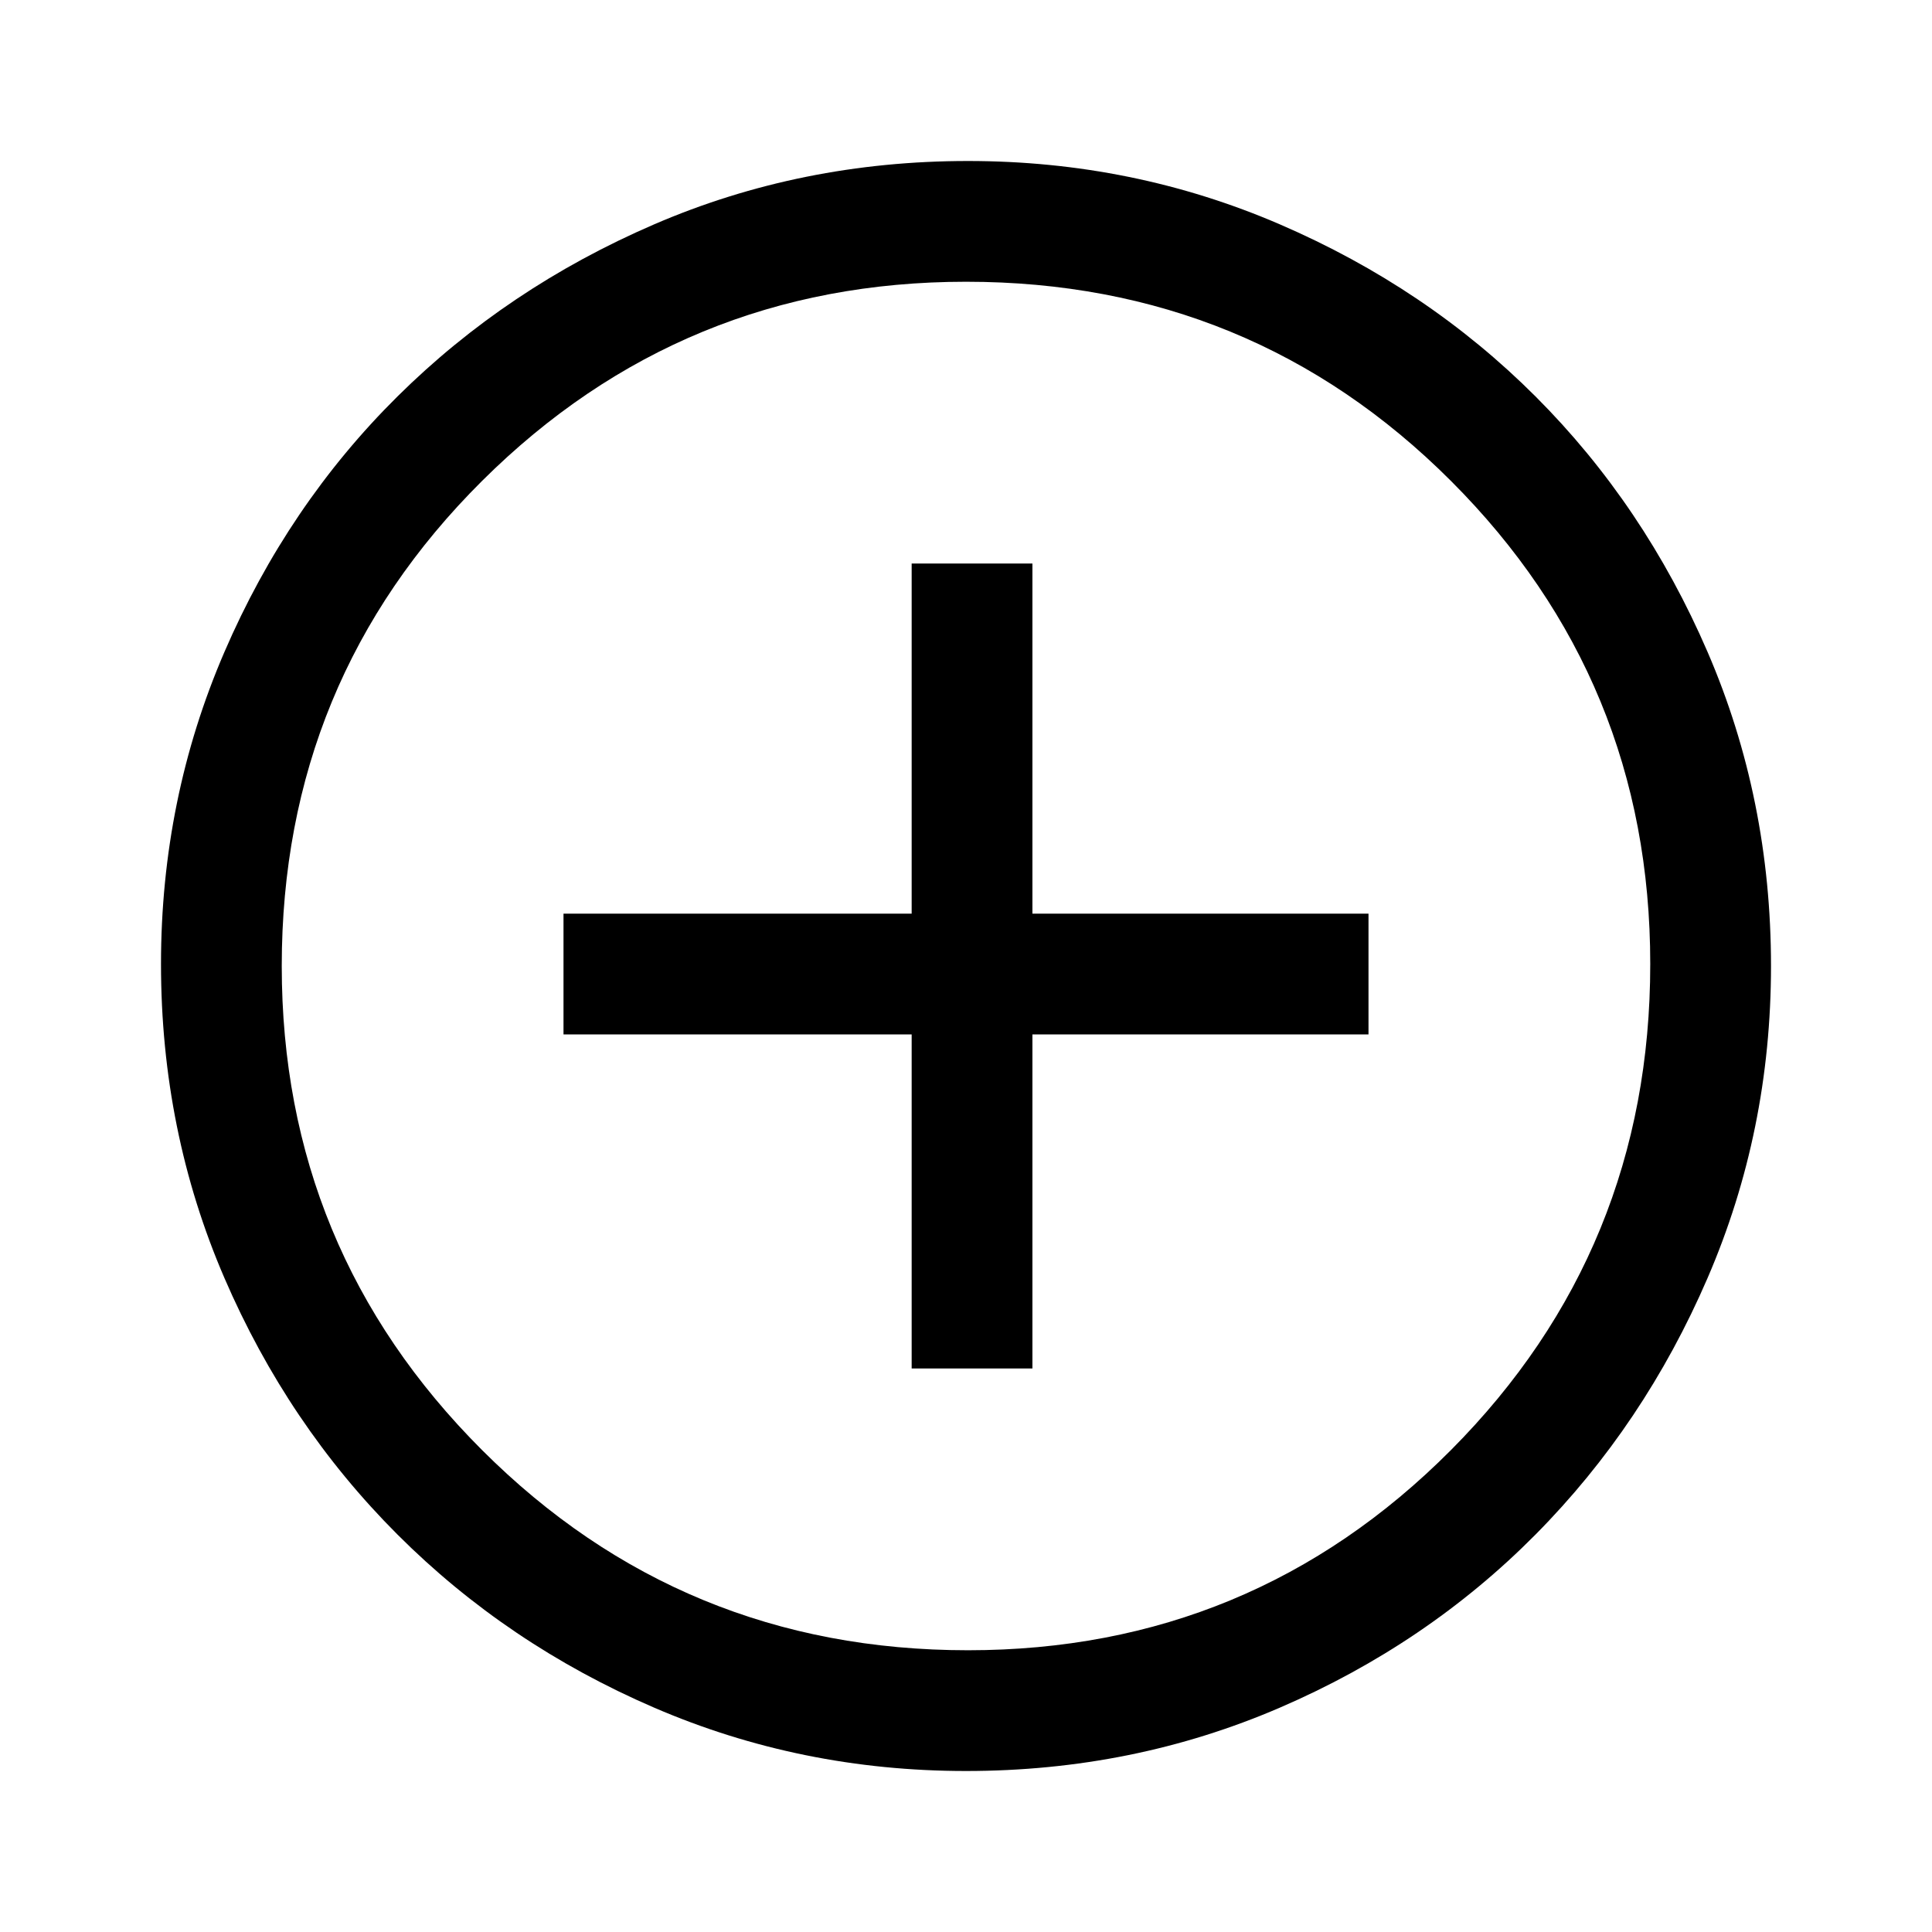
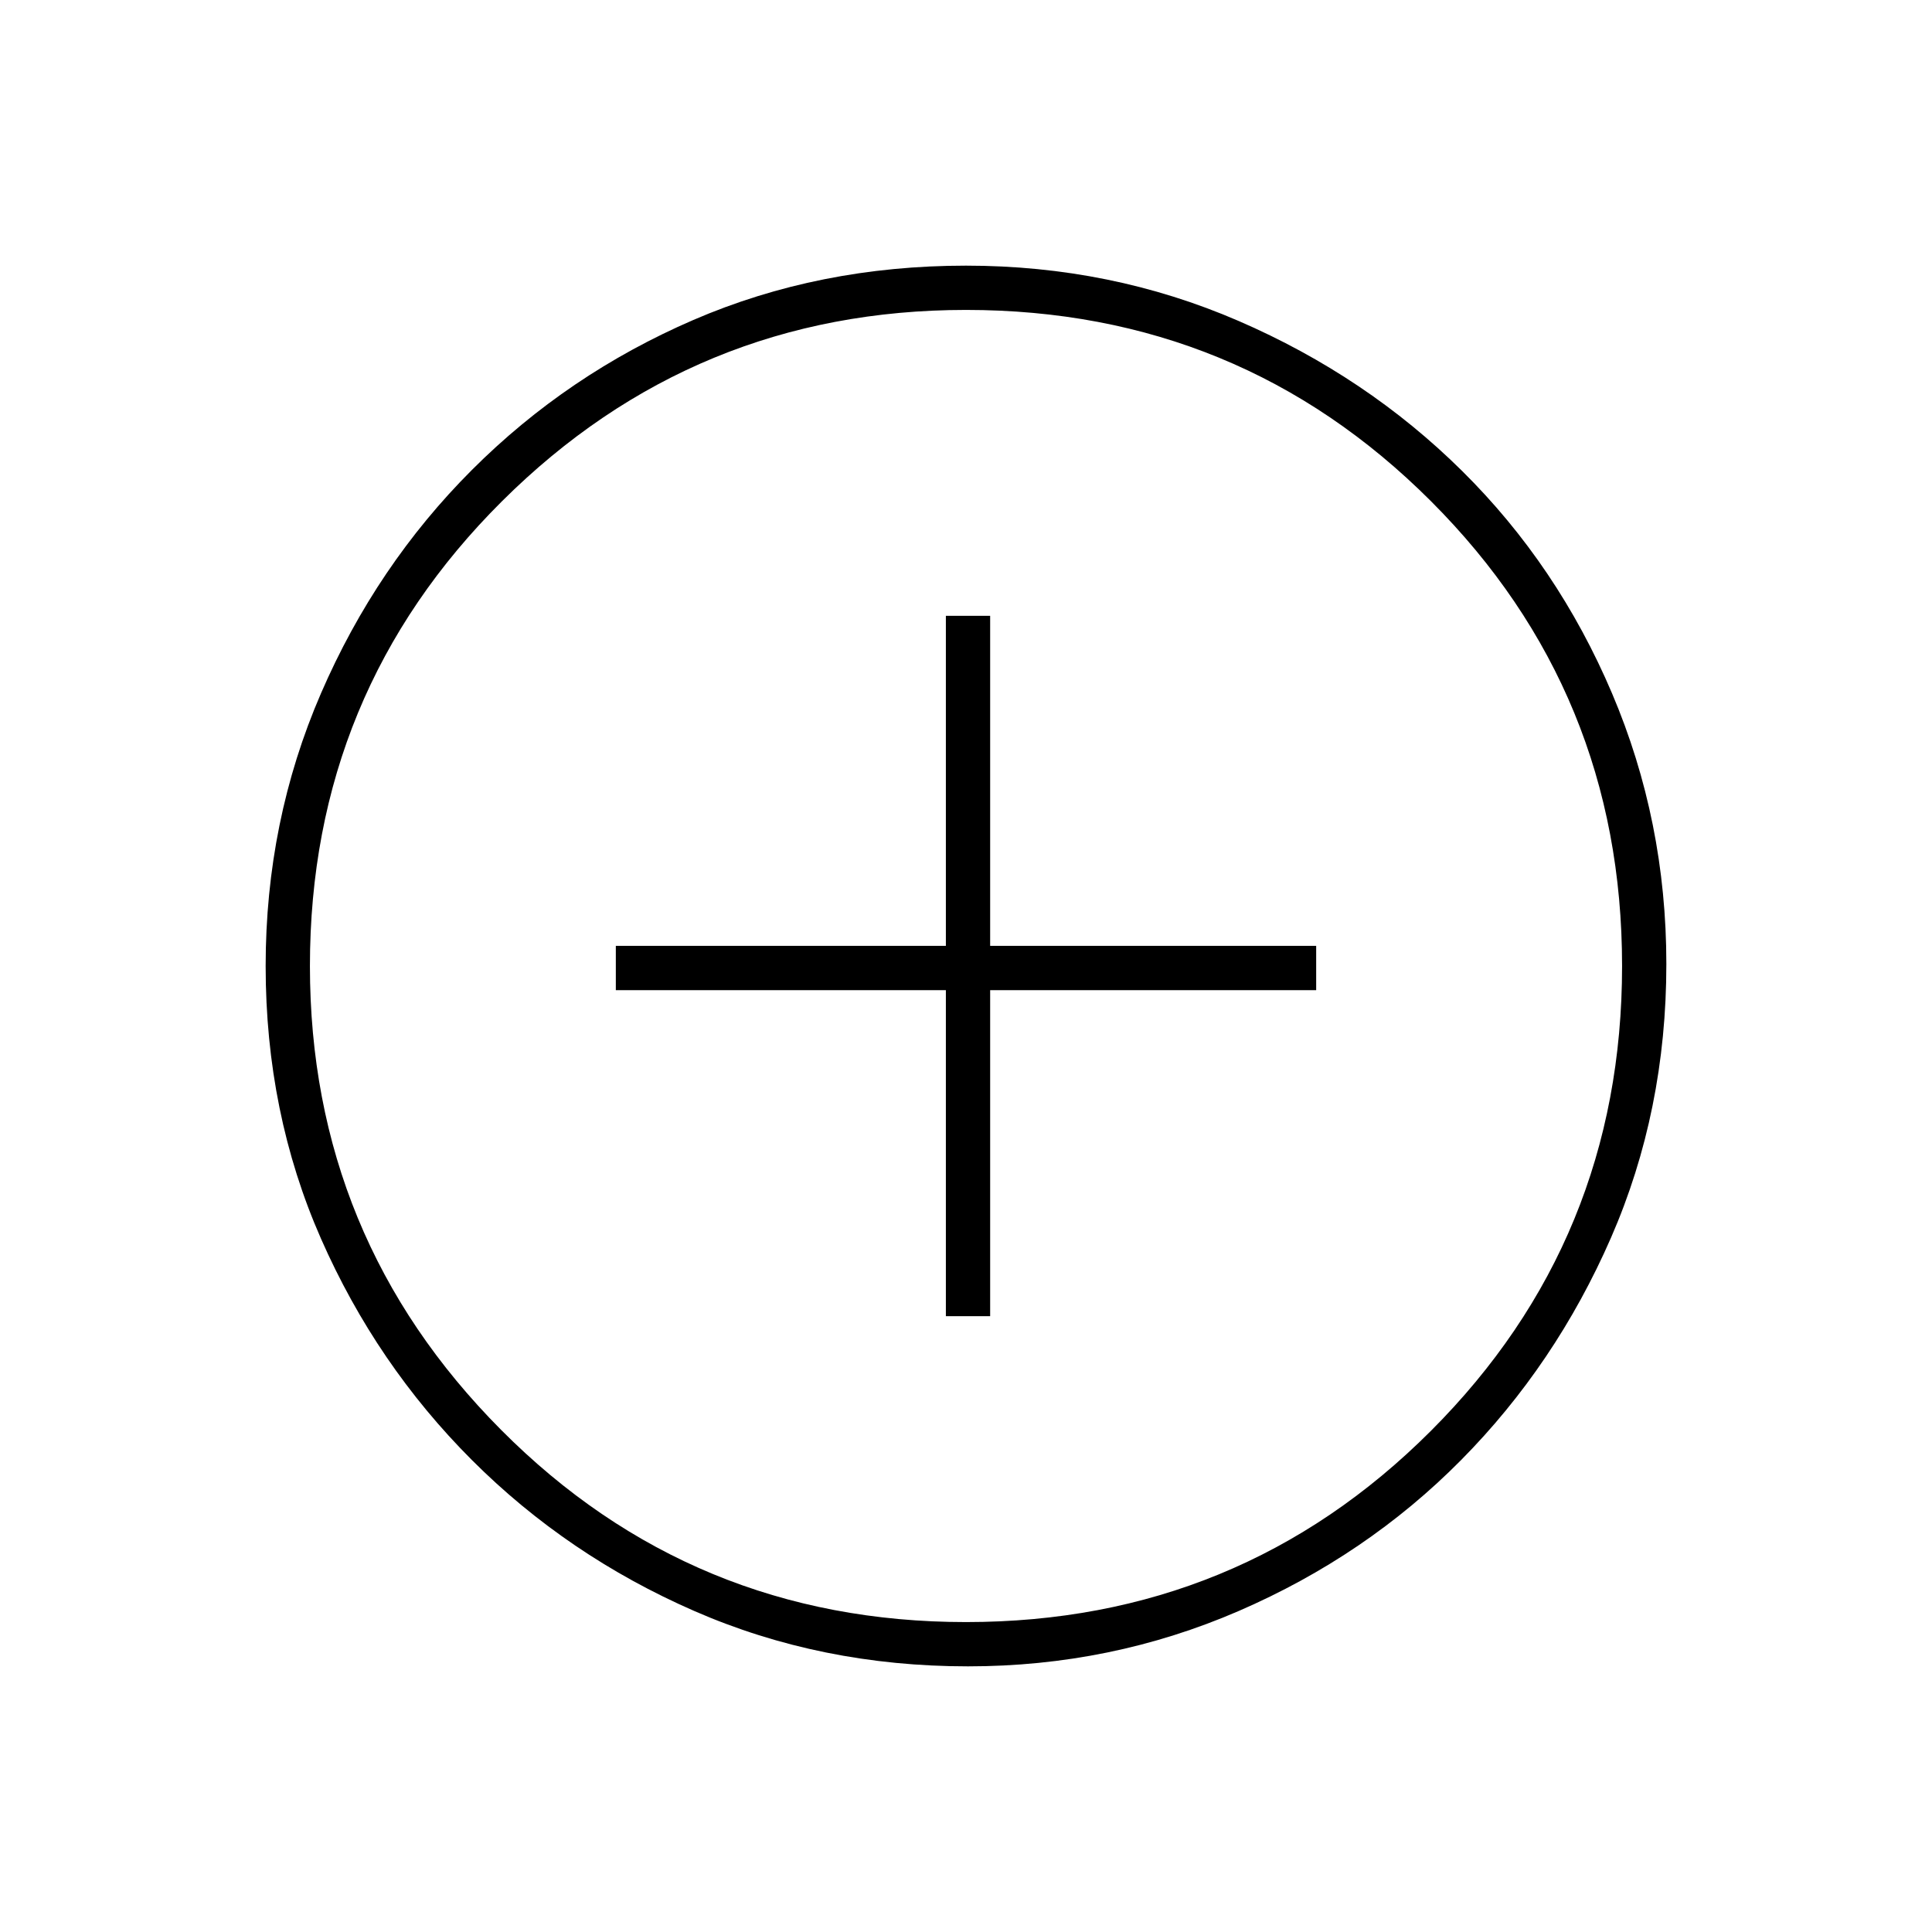
<svg xmlns="http://www.w3.org/2000/svg" height="48" width="48">
-   <path d="M22.65 34h3v-8.3H34v-3h-8.35V14h-3v8.7H14v3h8.65ZM24 44q-4.1 0-7.75-1.575-3.65-1.575-6.375-4.3-2.725-2.725-4.3-6.375Q4 28.1 4 23.95q0-4.1 1.575-7.75 1.575-3.65 4.3-6.35 2.725-2.7 6.375-4.275Q19.9 4 24.05 4q4.1 0 7.75 1.575 3.65 1.575 6.35 4.275 2.7 2.7 4.275 6.35Q44 19.85 44 24q0 4.1-1.575 7.75-1.575 3.65-4.275 6.375t-6.35 4.3Q28.15 44 24 44Zm.05-3q7.05 0 12-4.975T41 23.95q0-7.05-4.95-12T24 7q-7.05 0-12.025 4.95Q7 16.9 7 24q0 7.05 4.975 12.025Q16.95 41 24.05 41ZM24 24Z" />
+   <path d="M23.5 32.7h1.1v-8.1h8.1v-1.1h-8.1v-8.2h-1.1v8.2h-8.2v1.1h8.2Zm.55 8.7q-3.65 0-6.8-1.375t-5.525-3.75q-2.375-2.375-3.75-5.5T6.6 24q0-3.6 1.375-6.775 1.375-3.175 3.75-5.55t5.5-3.725Q20.35 6.6 24 6.6q3.6 0 6.775 1.375 3.175 1.375 5.55 3.725t3.725 5.525Q41.4 20.4 41.4 23.95q0 3.65-1.375 6.8T36.3 36.275q-2.35 2.375-5.525 3.75Q27.6 41.4 24.05 41.4ZM24 40.3q6.8 0 11.55-4.75Q40.3 30.8 40.3 24q0-6.8-4.75-11.55Q30.8 7.7 24 7.7q-6.75 0-11.525 4.75T7.7 24q0 6.75 4.75 11.525T24 40.3ZM24 24Z" />
</svg>
